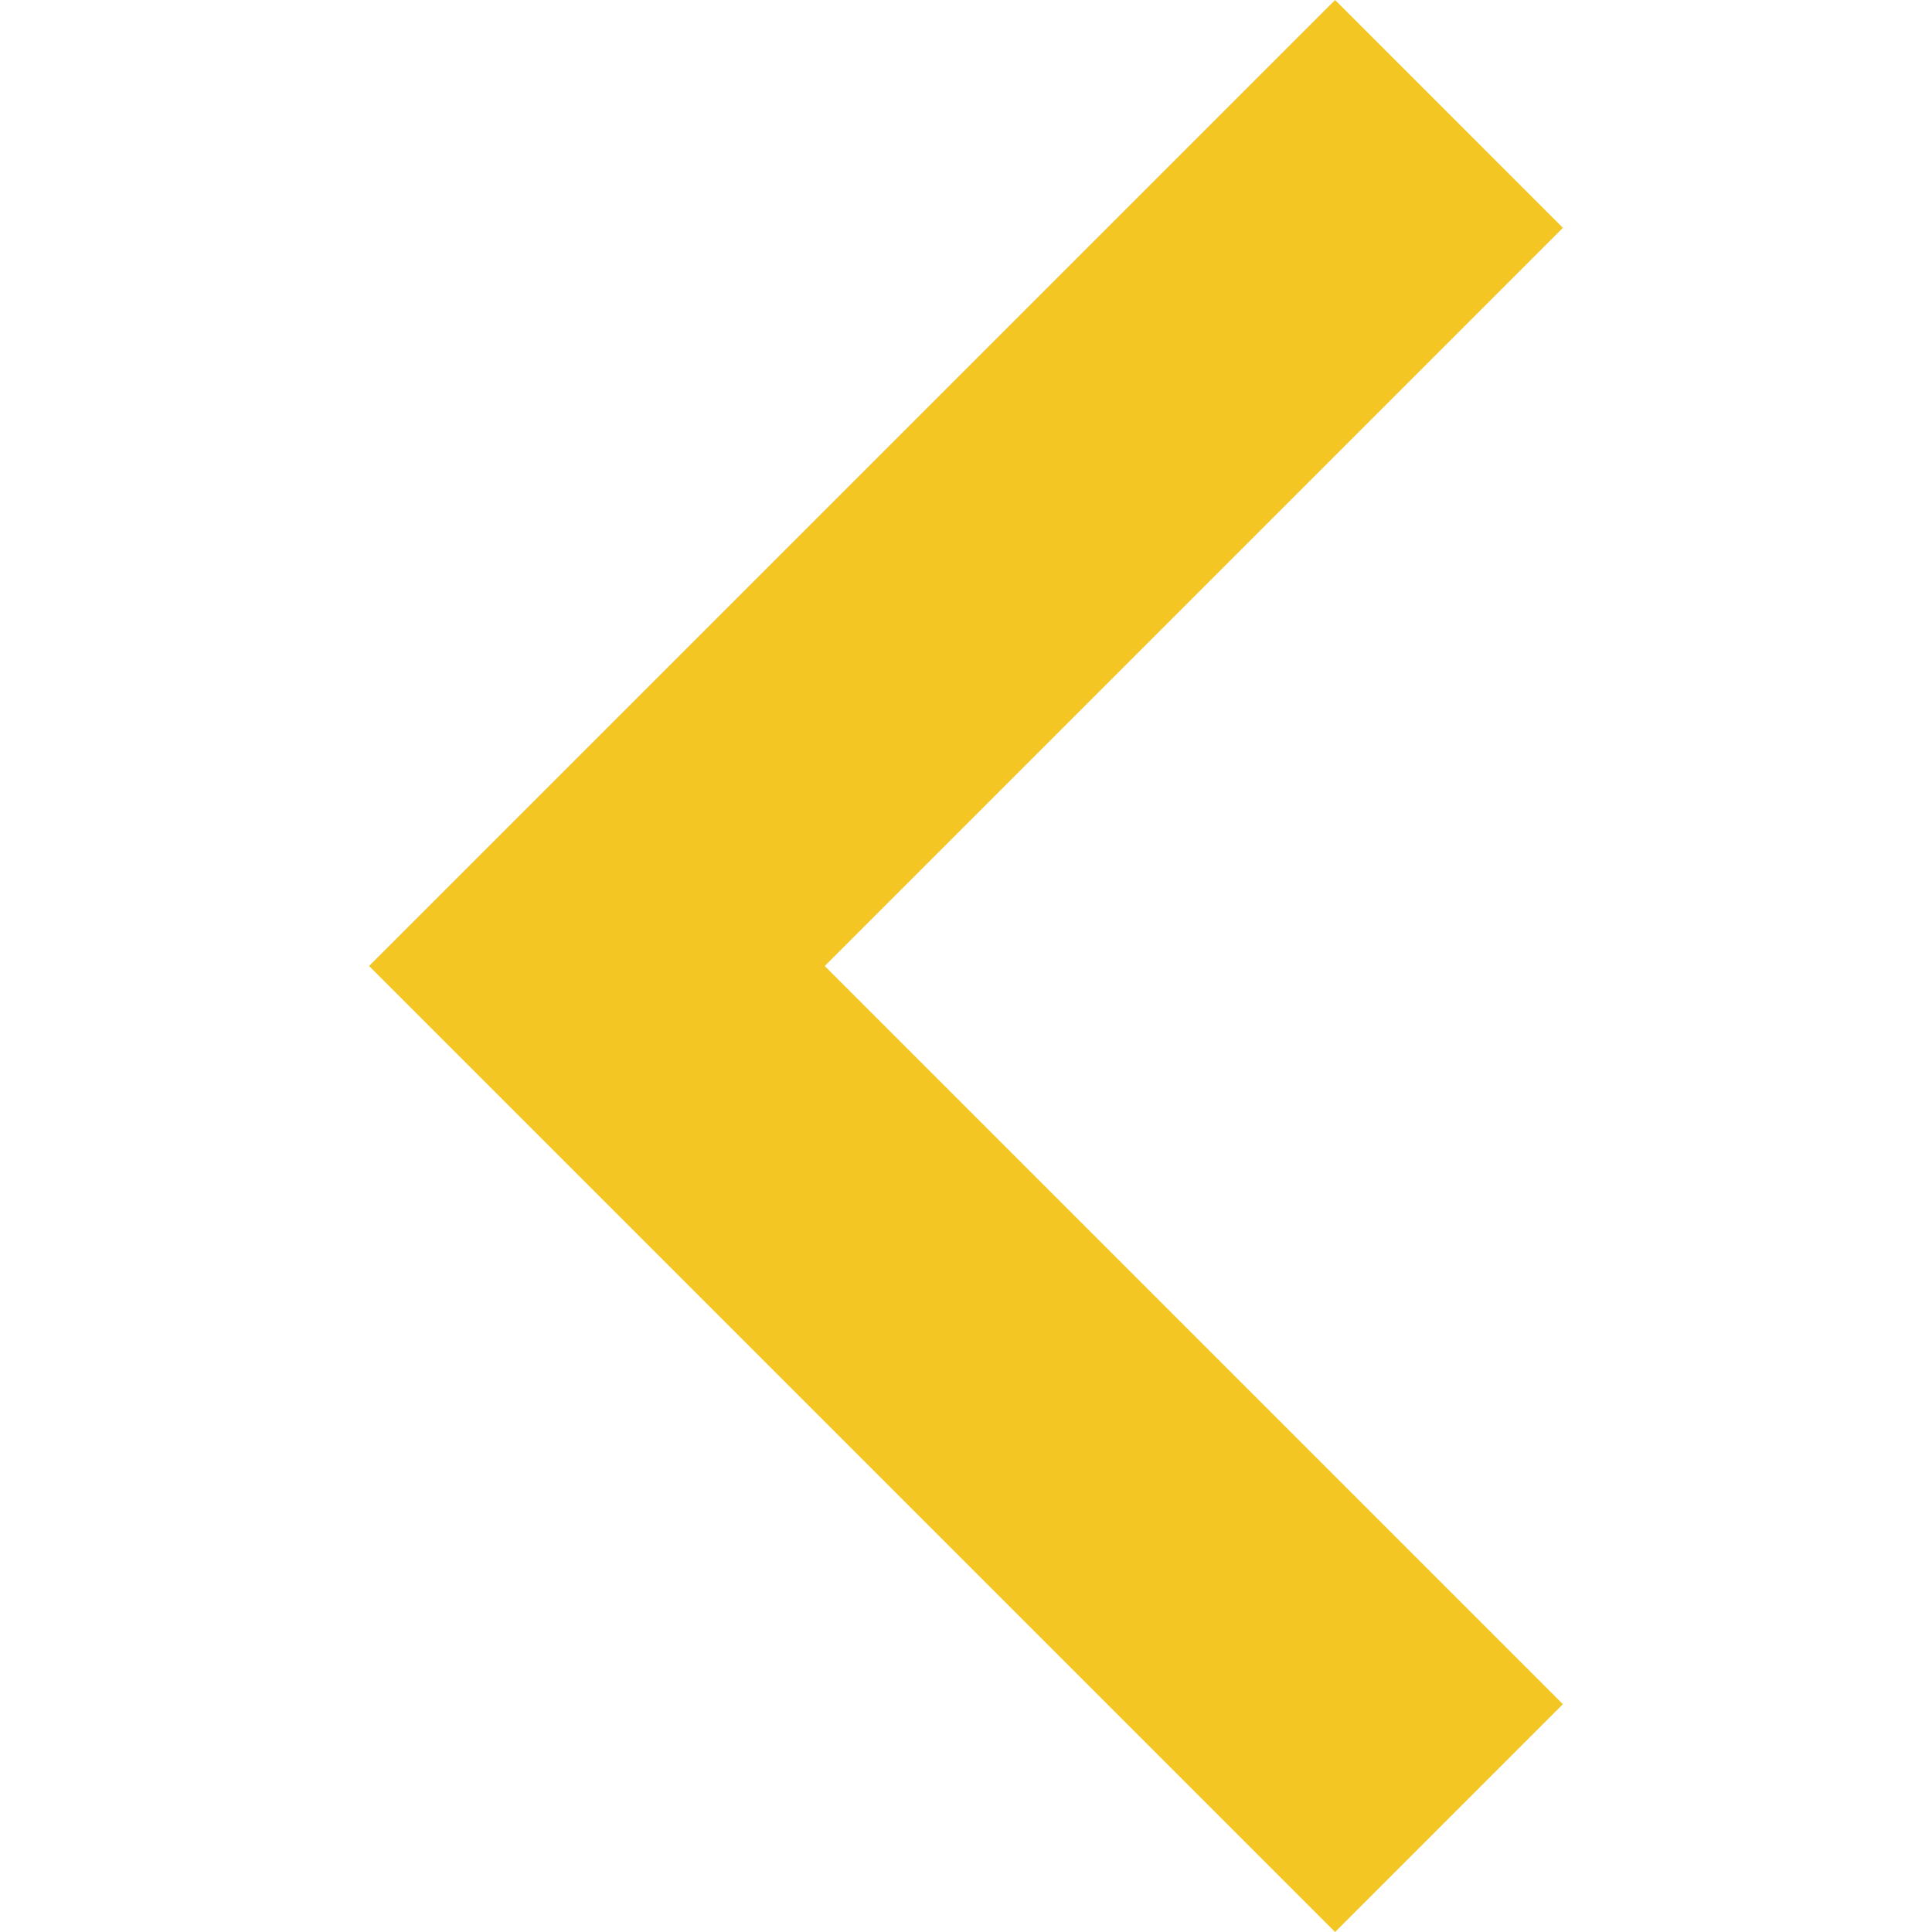
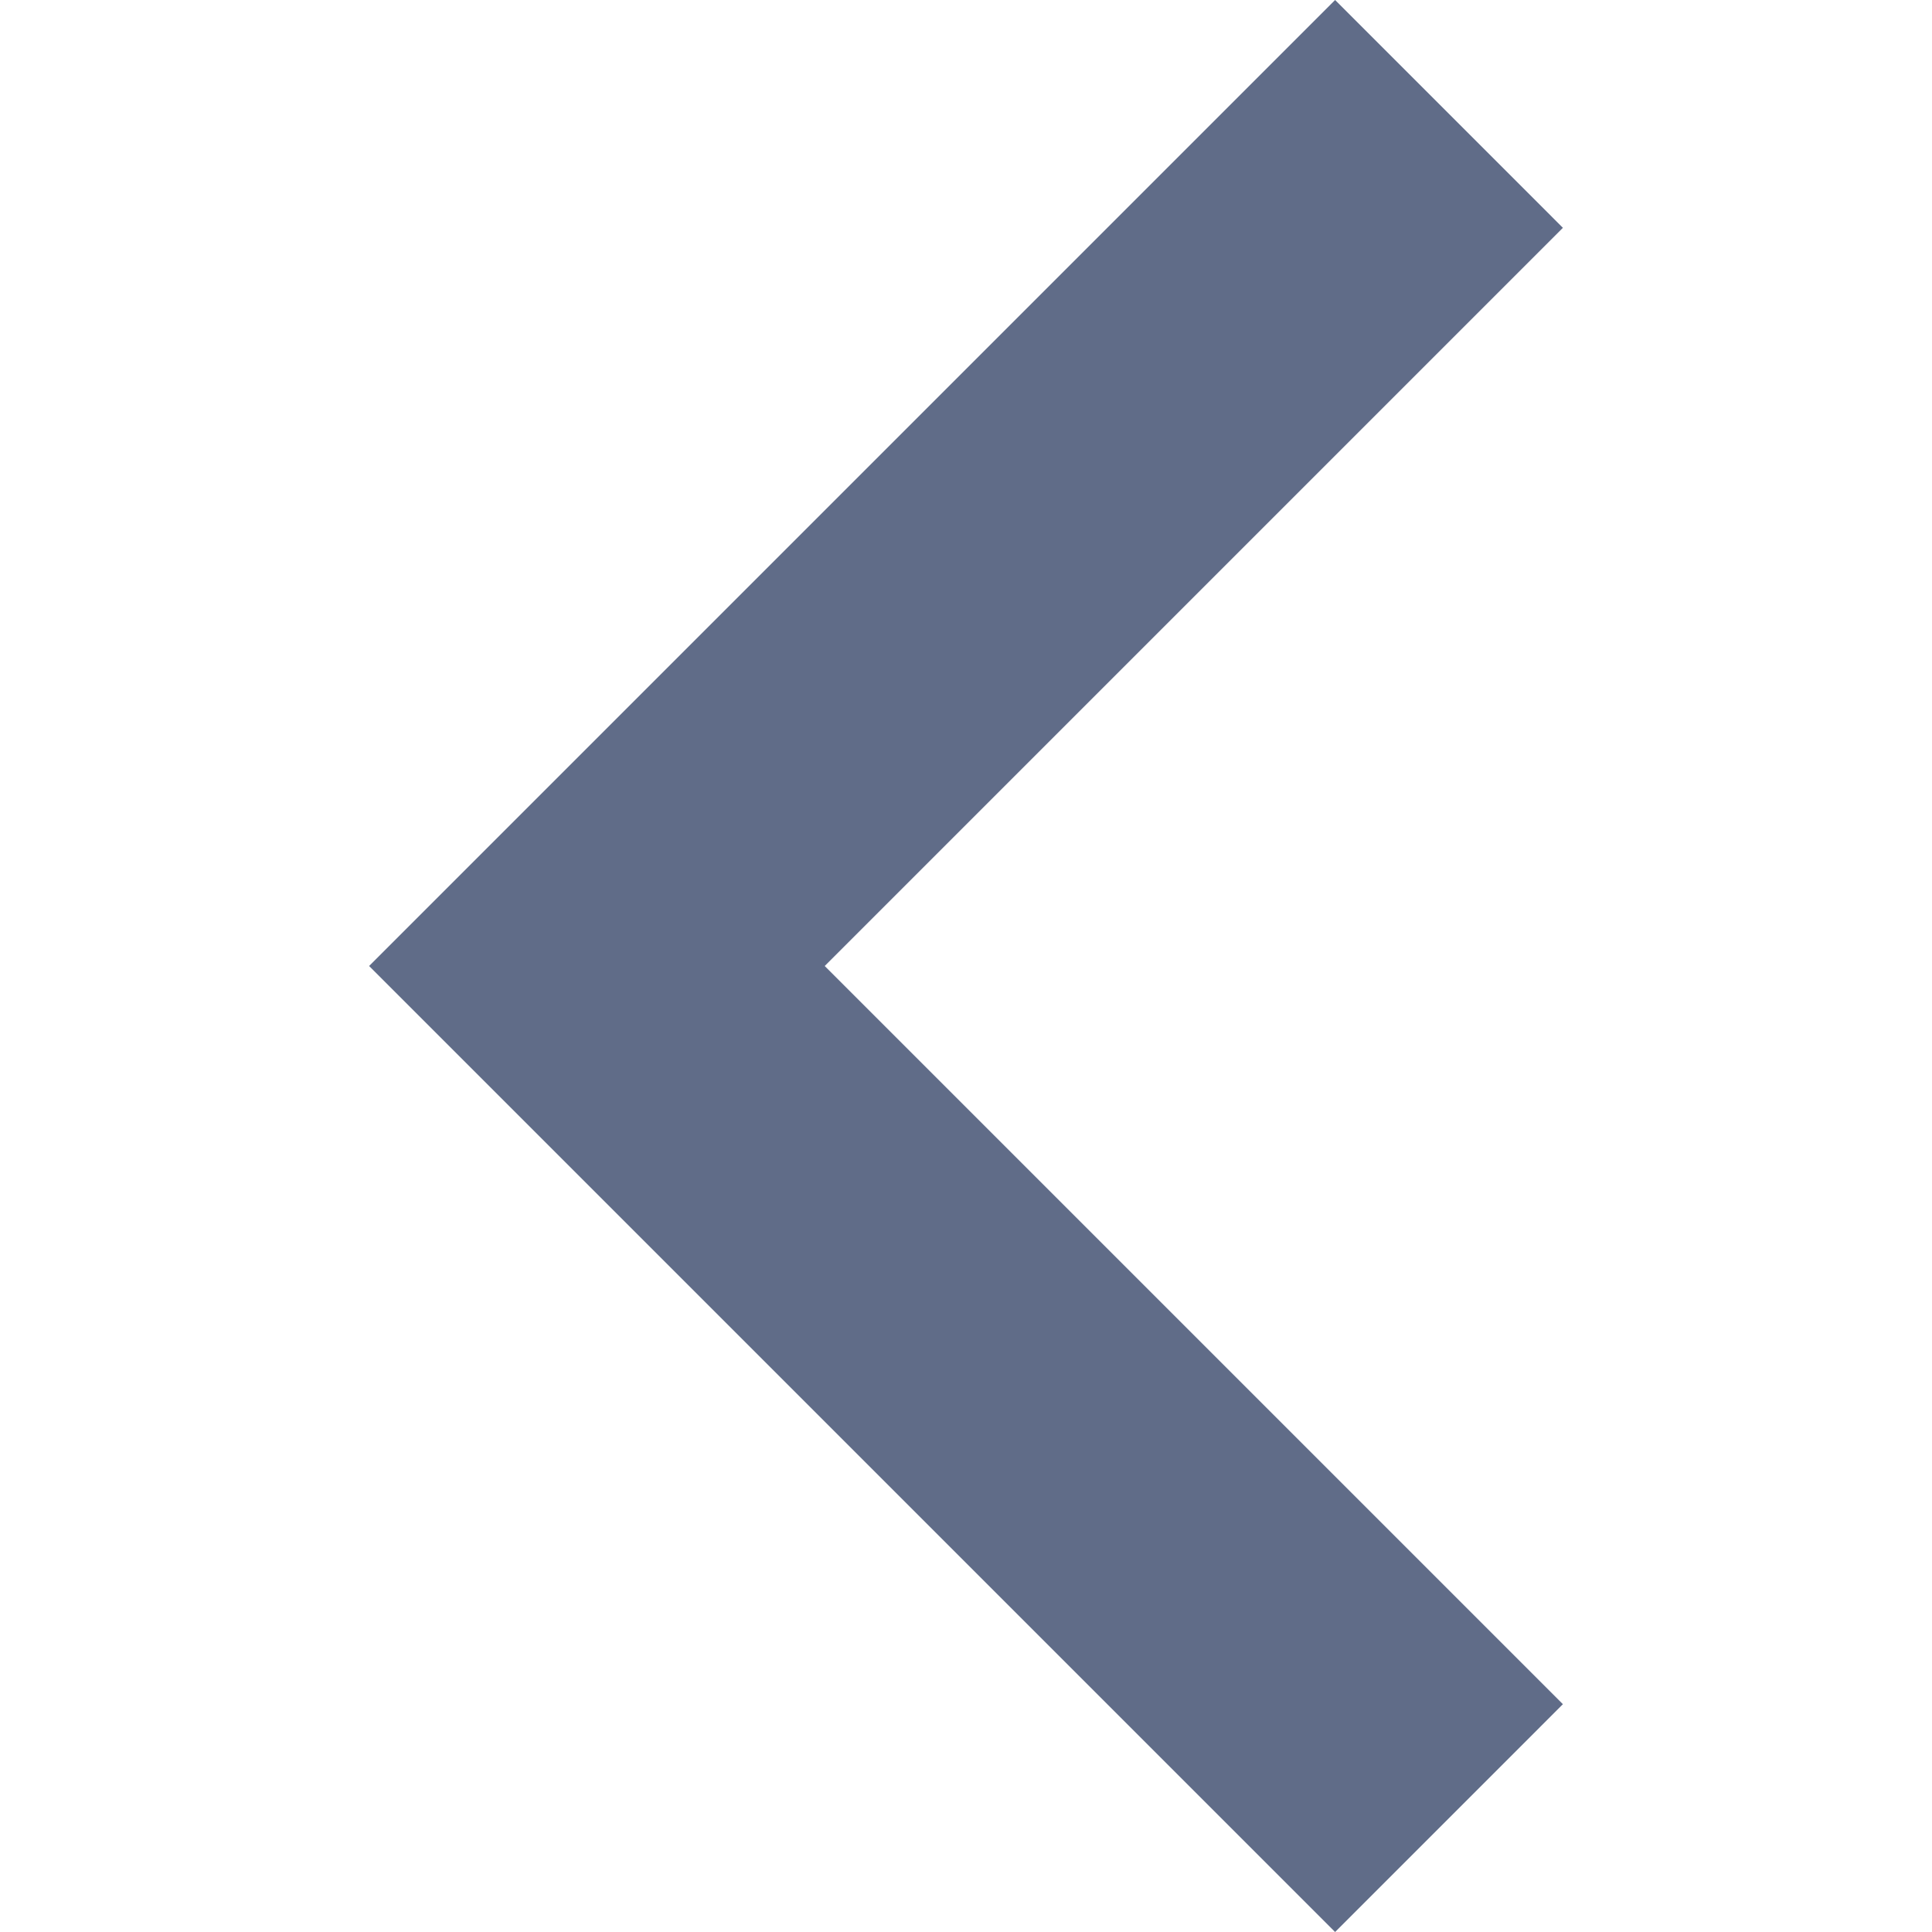
- <svg xmlns="http://www.w3.org/2000/svg" version="1.1" id="Capa_1" x="0px" y="0px" viewBox="0 0 256 256" style="enable-background:new 0 0 256 256;" xml:space="preserve" width="512px" height="512px" class="hovered-paths">
-   <g transform="matrix(-1 0 0 1 256 0)">
+ <svg xmlns="http://www.w3.org/2000/svg" version="1.1" id="Capa_1" x="0px" y="0px" viewBox="0 0 256 256" style="enable-background:new 0 0 256 256;" xml:space="preserve" width="512px" height="512px" class="">
+   <g>
    <g>
      <g>
-         <polygon points="79.093,0 48.907,30.187 146.72,128 48.907,225.813 79.093,256 207.093,128   " data-original="#000000" class="hovered-path active-path" fill="#F3C623" />
+         <polygon points="207.093,30.187 176.907,0 48.907,128 176.907,256 207.093,225.813 109.28,128   " data-original="#000000" class="active-path" fill="#606C88" />
      </g>
    </g>
  </g>
</svg>
